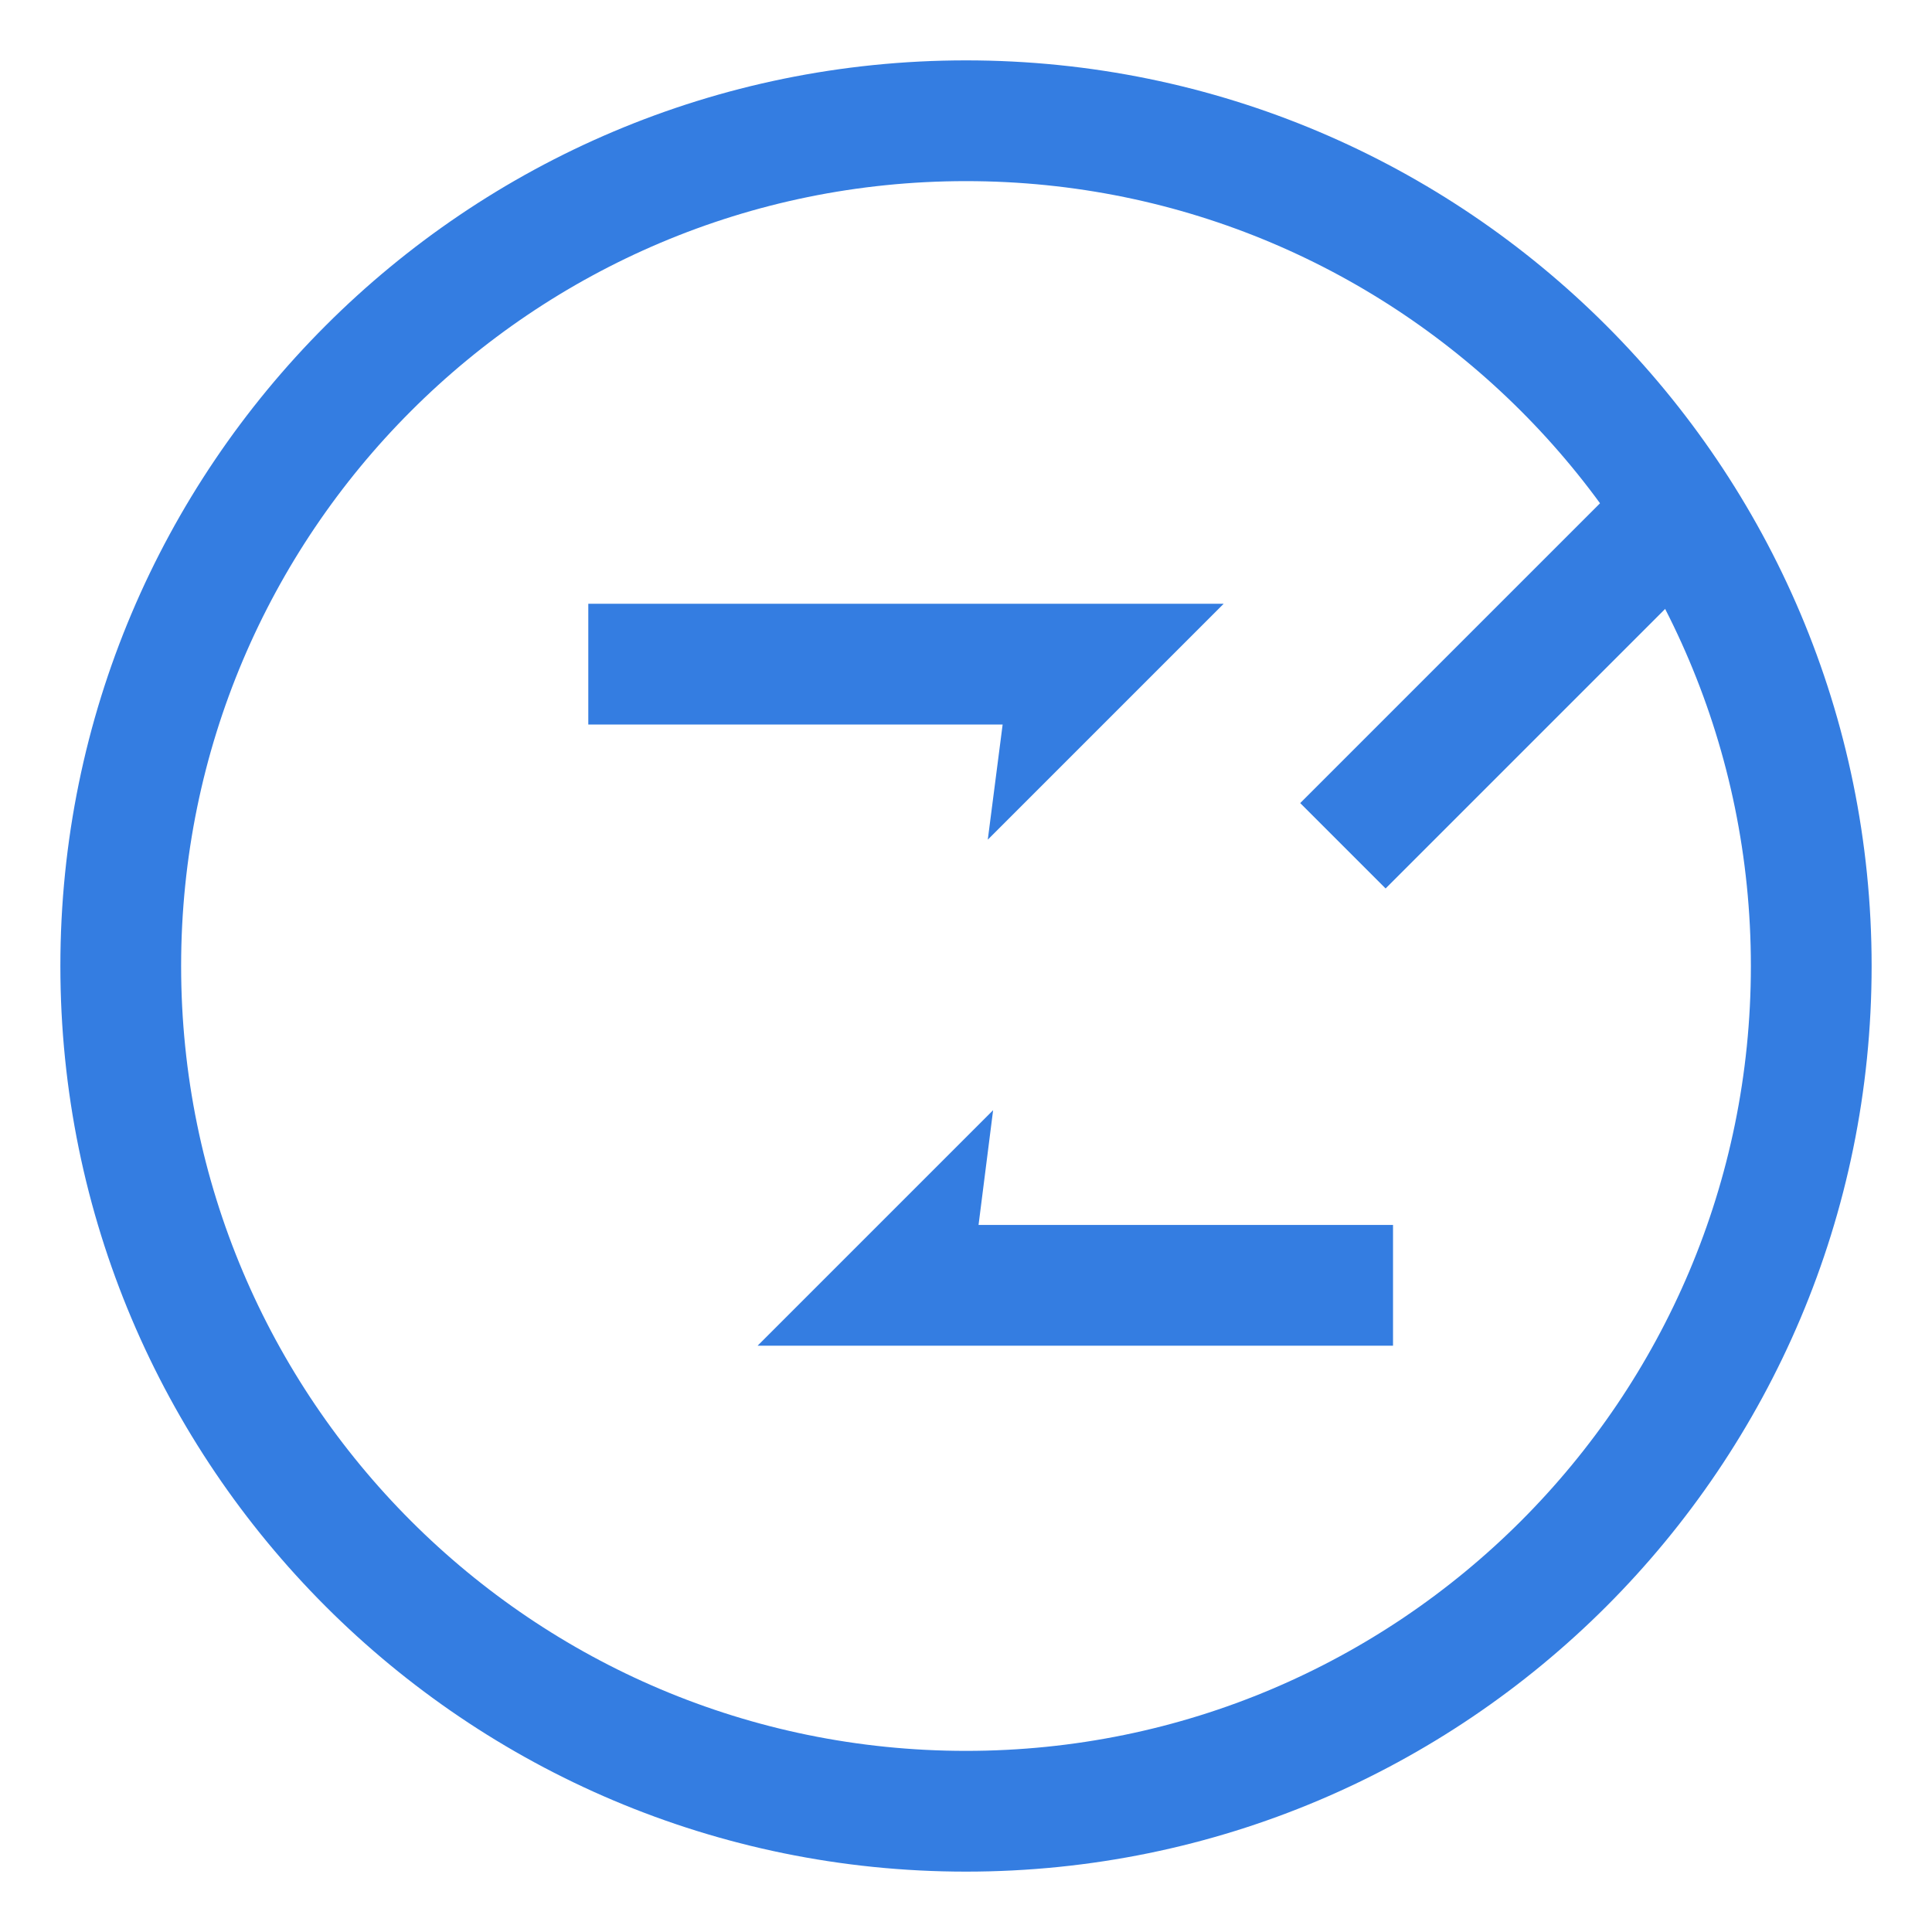
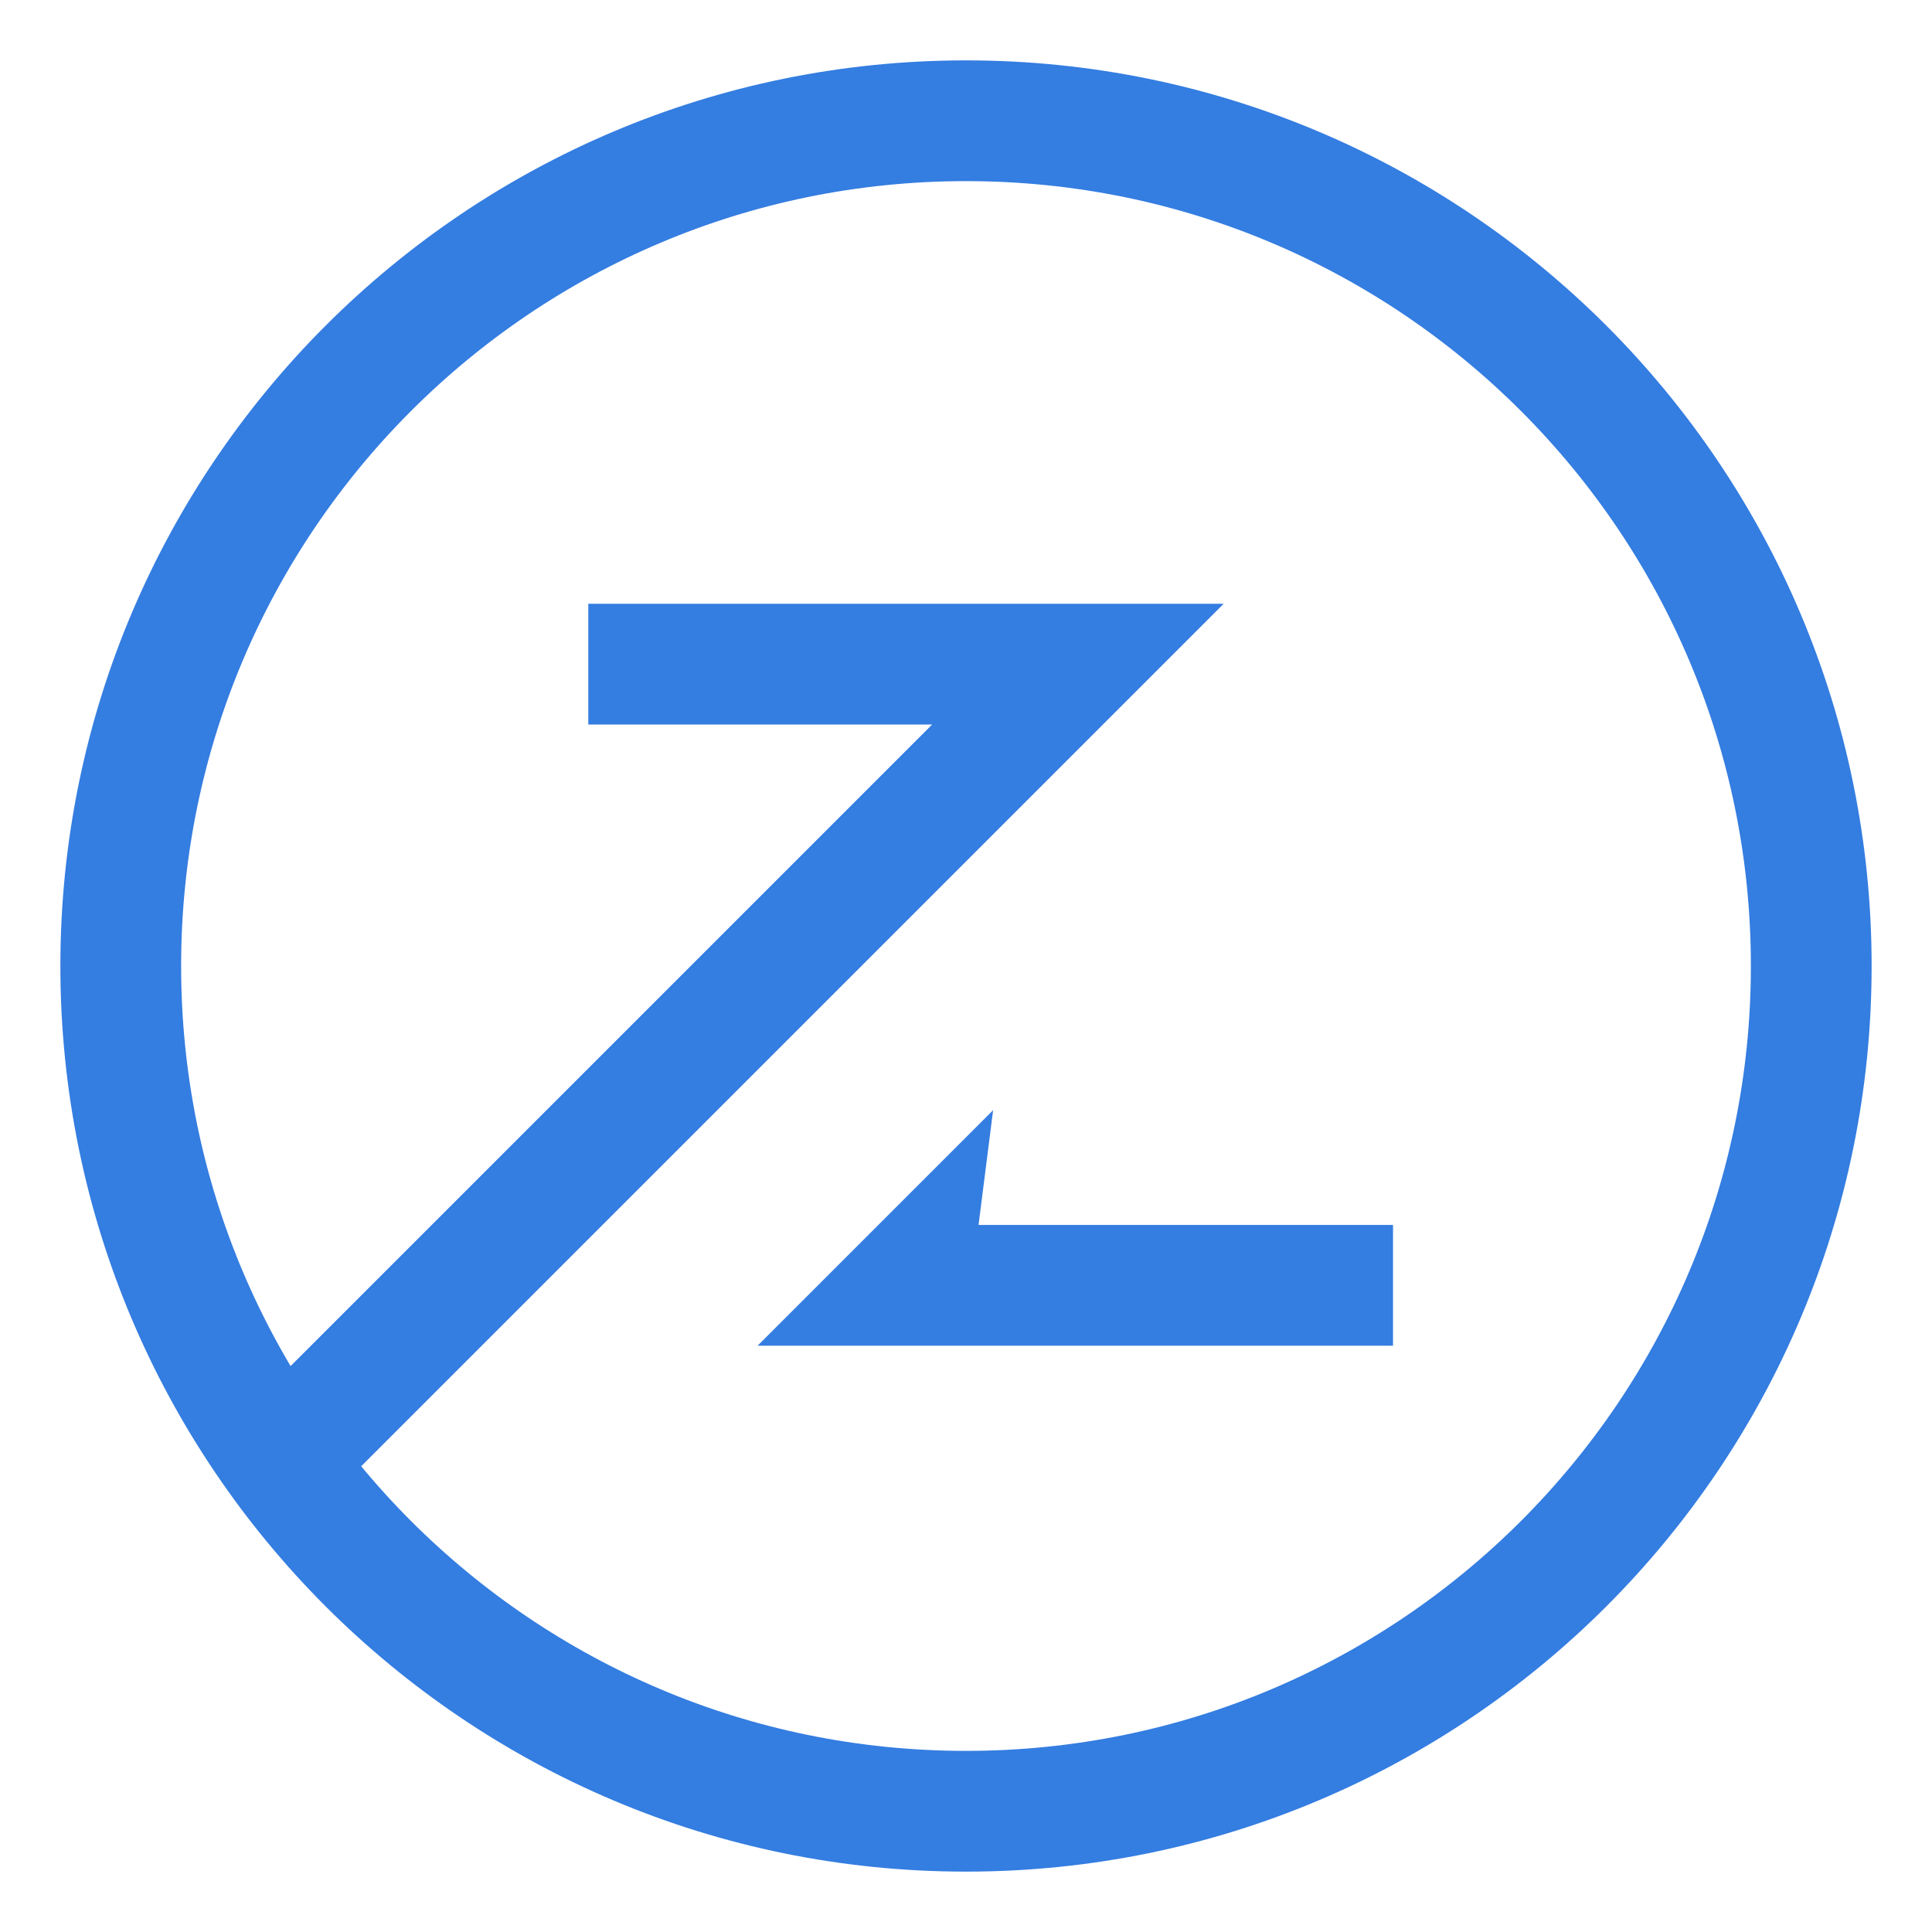
<svg xmlns="http://www.w3.org/2000/svg" width="16px" height="16px" viewBox="0 0 16 16" version="1.1">
  <g id="ATMEX-PC端" stroke="none" stroke-width="1" fill="none" fill-rule="evenodd">
    <g id="首页" transform="translate(-1487, -1549)" fill-rule="nonzero" stroke="#347DE1">
      <g id="合约交易-copy" transform="translate(0, 1348)">
        <g id="icon_caozuo-copy" transform="translate(1488, 202)">
          <circle id="椭圆形" cx="7" cy="7" r="7" />
-           <path d="M7.864,4.563 L7.927,4.5 L3.872,4.5 L7.872,4.5 L7.872,4.501 L7.864,4.563 Z" id="合并形状" fill="#D8D8D8" />
-           <path d="M9.323,6.858 L6.536,9.645 L9.323,6.858 Z M12.9,3.281 L12.963,3.218 L8.908,3.218 L12.908,3.218 L12.908,3.218 L12.9,3.281 Z" id="合并形状-copy" fill="#D8D8D8" transform="translate(9.7222, 6.431184) rotate(-180) translate(-9.7222, -6.431184) " />
+           <path d="M7.469,4.958 L1.5,10.927 L7.469,4.958 Z M7.864,4.563 L7.927,4.5 L3.872,4.5 L7.872,4.5 L7.872,4.501 L7.864,4.563 Z" id="合并形状" fill="#D8D8D8" />
+           <path d="M12.9,3.281 L12.963,3.218 L8.908,3.218 L12.908,3.218 L12.908,3.218 L12.9,3.281 Z" id="合并形状-copy" fill="#D8D8D8" transform="translate(9.7222, 6.431184) rotate(-180) translate(-9.7222, -6.431184) " />
        </g>
      </g>
    </g>
  </g>
</svg>
